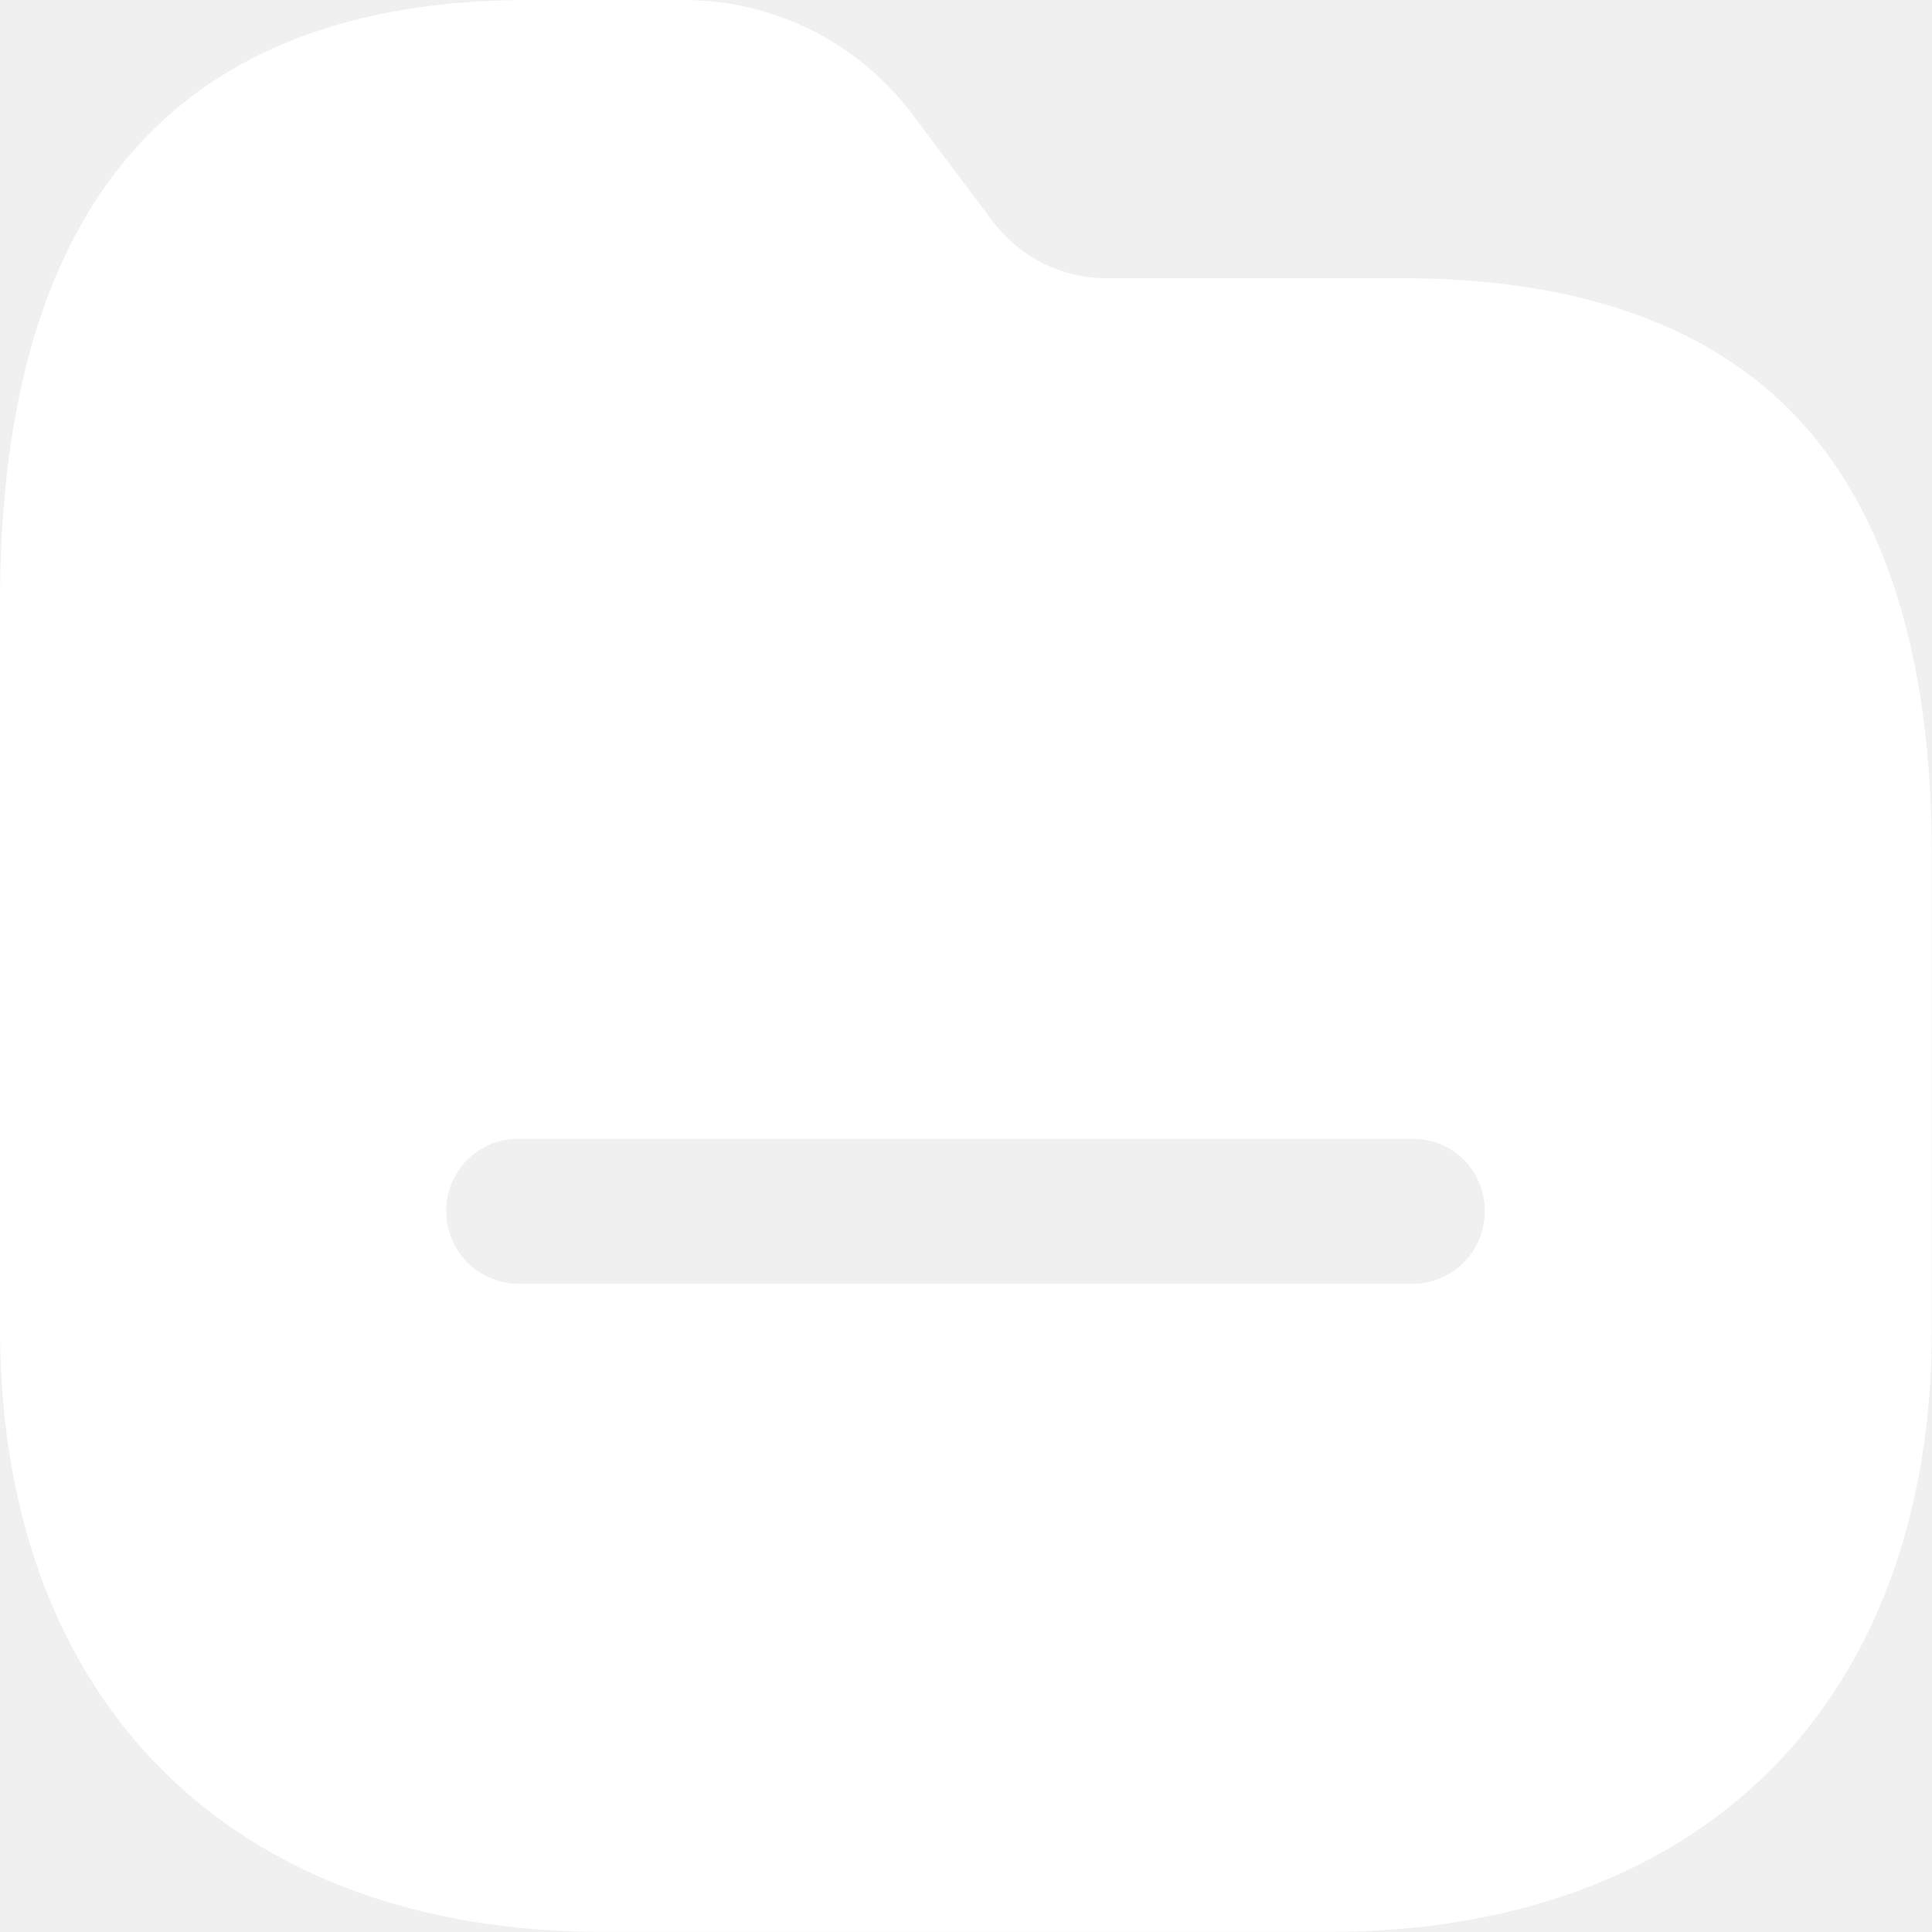
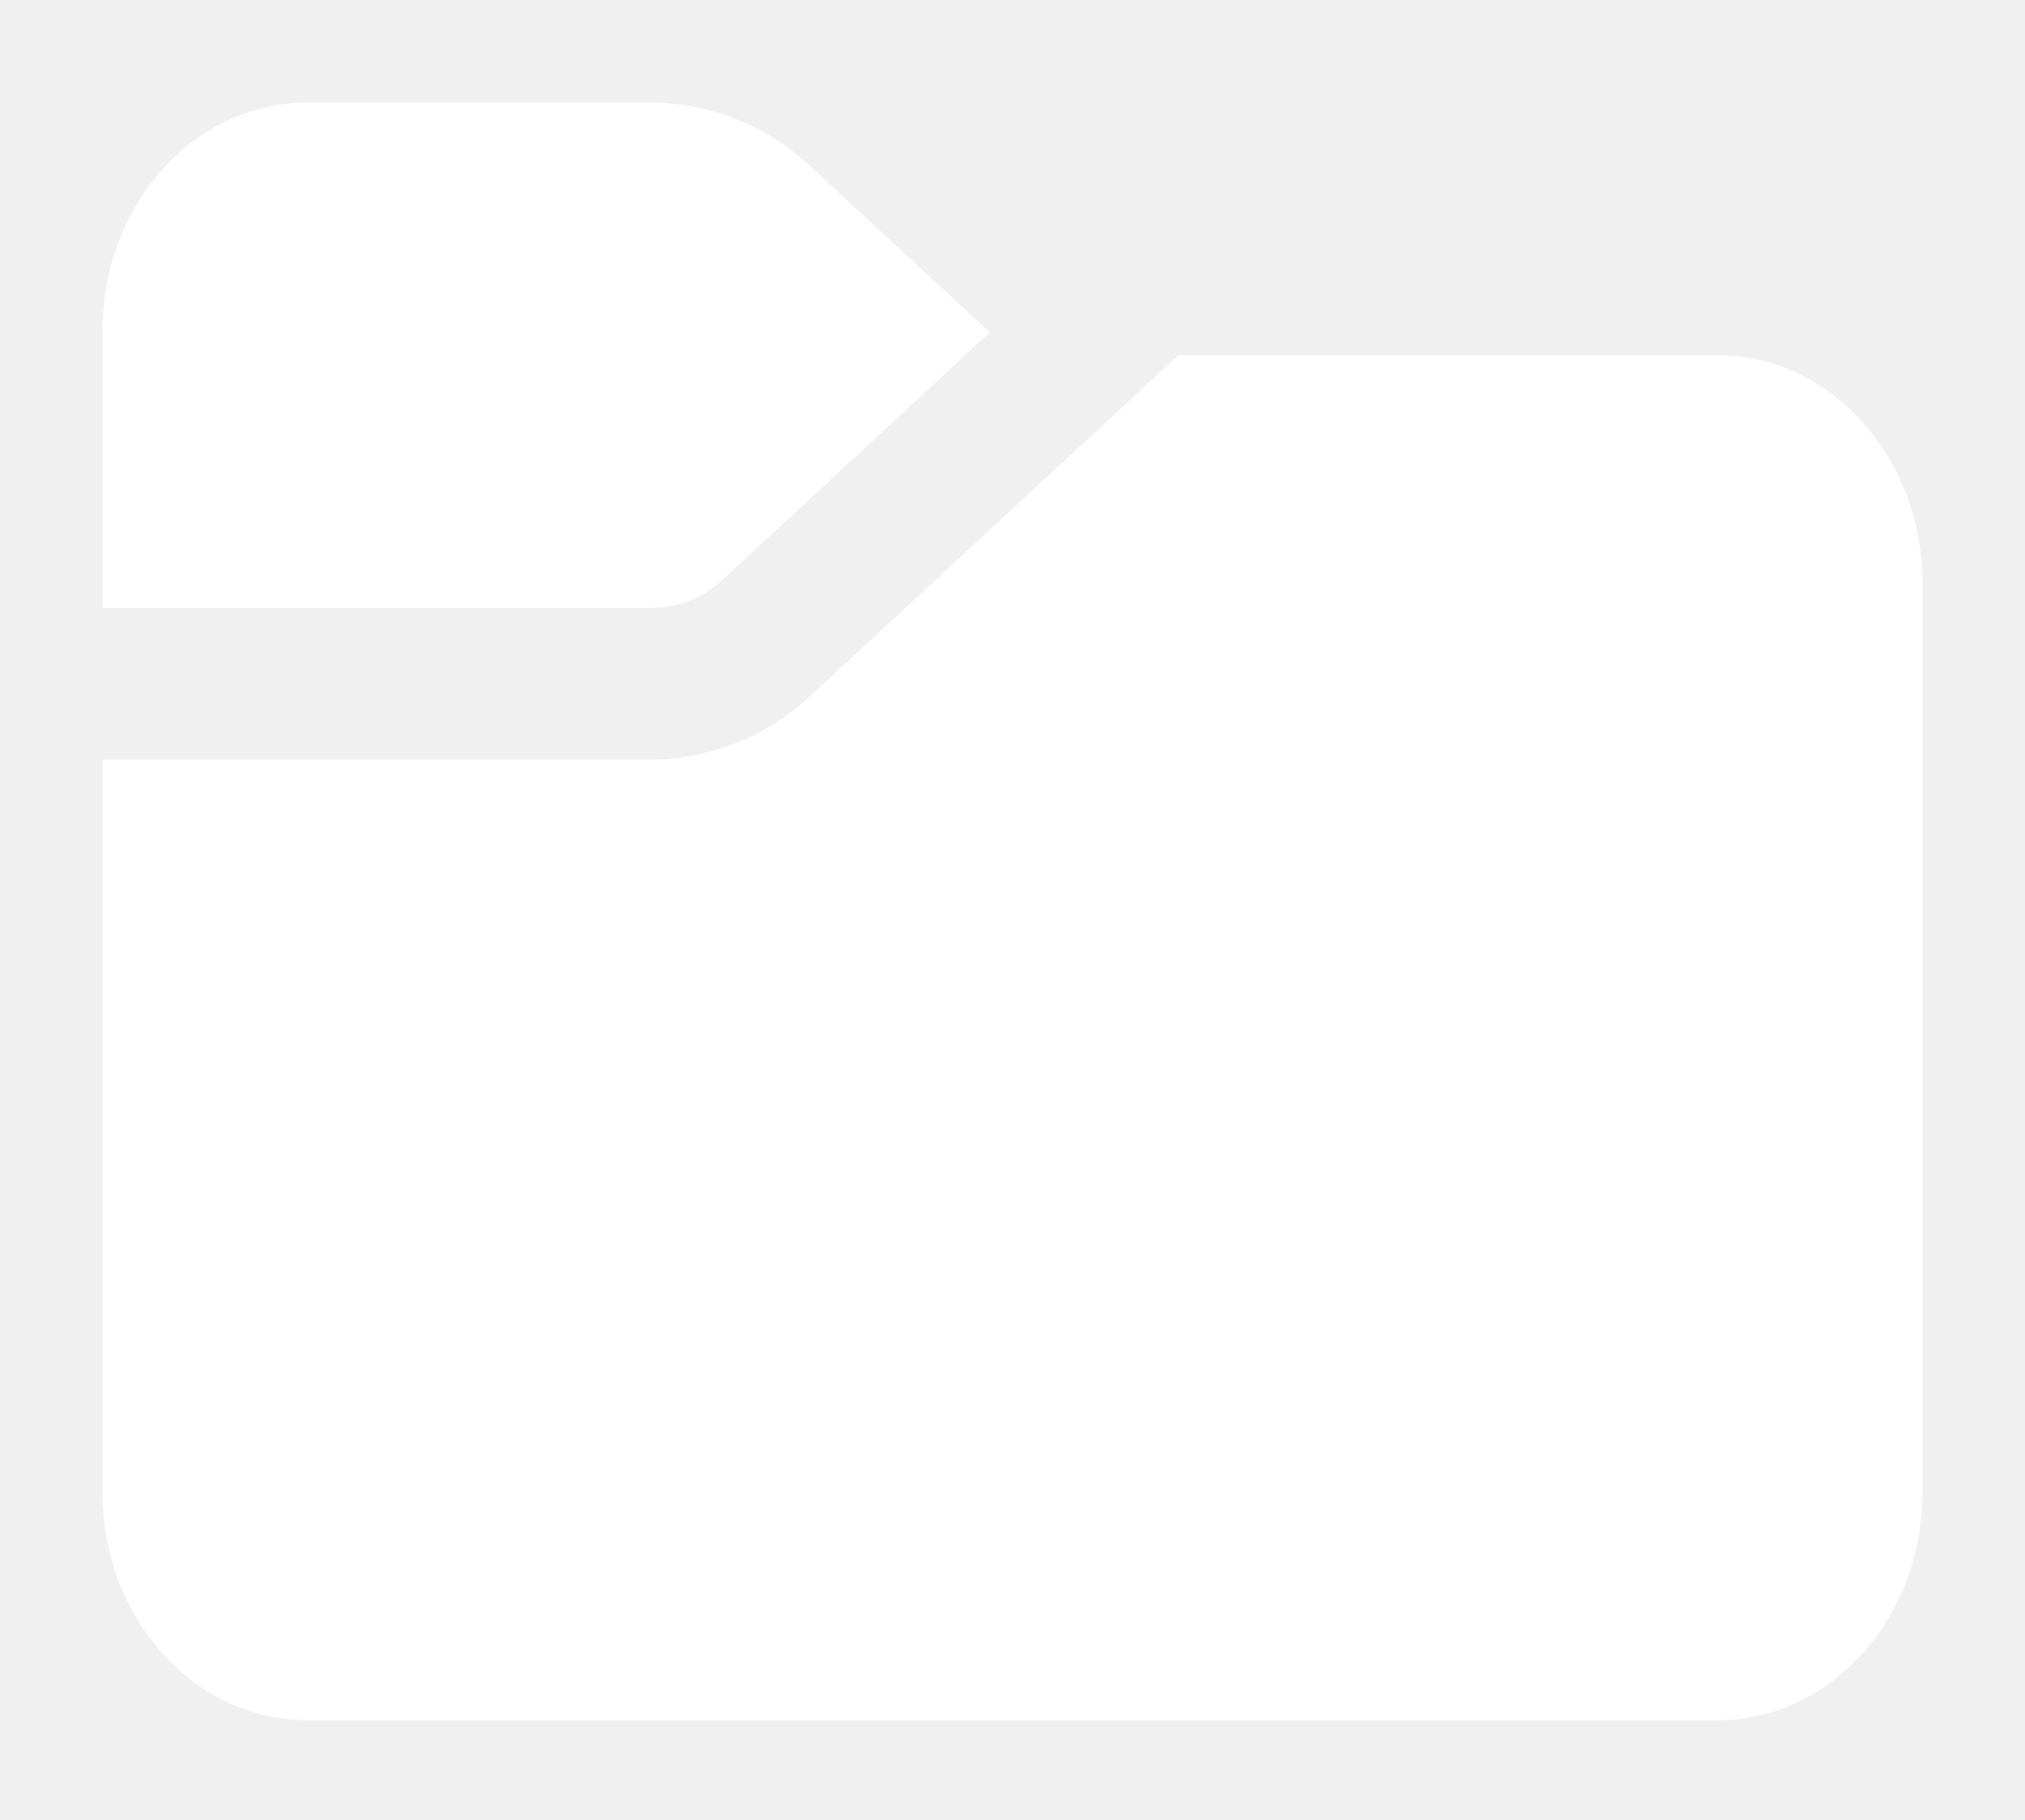
- <svg xmlns="http://www.w3.org/2000/svg" width="55" height="55" viewBox="0 0 55 55" fill="none">
-   <g clip-path="url(#clip0_3_192)">
-     <path d="M37.812 54.997H17.159C6.575 54.997 0 48.414 0 37.812V17.159C0 5.774 5.06 0 15.042 0H19.472C20.715 0.001 21.941 0.286 23.056 0.834C24.171 1.383 25.145 2.18 25.904 3.163L28.324 6.381C28.701 6.859 29.182 7.246 29.73 7.513C30.277 7.779 30.878 7.919 31.487 7.921H39.927C44.757 7.921 48.462 9.18 50.939 11.661C53.646 14.374 55.01 18.675 54.996 24.445V37.838C54.996 43.044 53.405 47.391 50.394 50.399C47.383 53.407 43.031 54.997 37.812 54.997ZM14.768 32.421C14.496 32.418 14.226 32.47 13.974 32.572C13.723 32.675 13.494 32.827 13.302 33.019C13.109 33.211 12.957 33.44 12.855 33.692C12.752 33.944 12.701 34.214 12.704 34.485C12.705 35.032 12.922 35.556 13.309 35.943C13.696 36.329 14.221 36.547 14.768 36.547H40.231C40.774 36.542 41.293 36.322 41.674 35.936C42.055 35.55 42.268 35.028 42.266 34.485C42.27 34.215 42.221 33.947 42.121 33.697C42.021 33.446 41.872 33.218 41.683 33.026C41.493 32.833 41.267 32.681 41.018 32.577C40.769 32.473 40.501 32.42 40.231 32.421H14.768Z" fill="white" />
-   </g>
-   <defs>
-     <clipPath id="clip0_3_192">
-       <rect width="54.997" height="55" fill="white" />
-     </clipPath>
-   </defs>
+ <svg xmlns="http://www.w3.org/2000/svg" width="79" height="71" viewBox="0 0 79 71" fill="none">
+   <path d="M11.988 4C7.584 4 4 7.982 4 12.875V23.722H25.394C26.451 23.714 27.466 23.305 28.234 22.578L38.612 12.967L31.641 6.511C29.95 4.915 27.719 4.018 25.394 4H11.988ZM45.969 13.861L31.641 27.123C29.951 28.721 27.719 29.619 25.394 29.639H4V58.236C4 63.129 7.584 67.111 11.988 67.111H67.013C71.416 67.111 75 63.129 75 58.236V22.736C75 17.845 71.416 13.861 67.013 13.861H45.969Z" fill="white" />
</svg>
